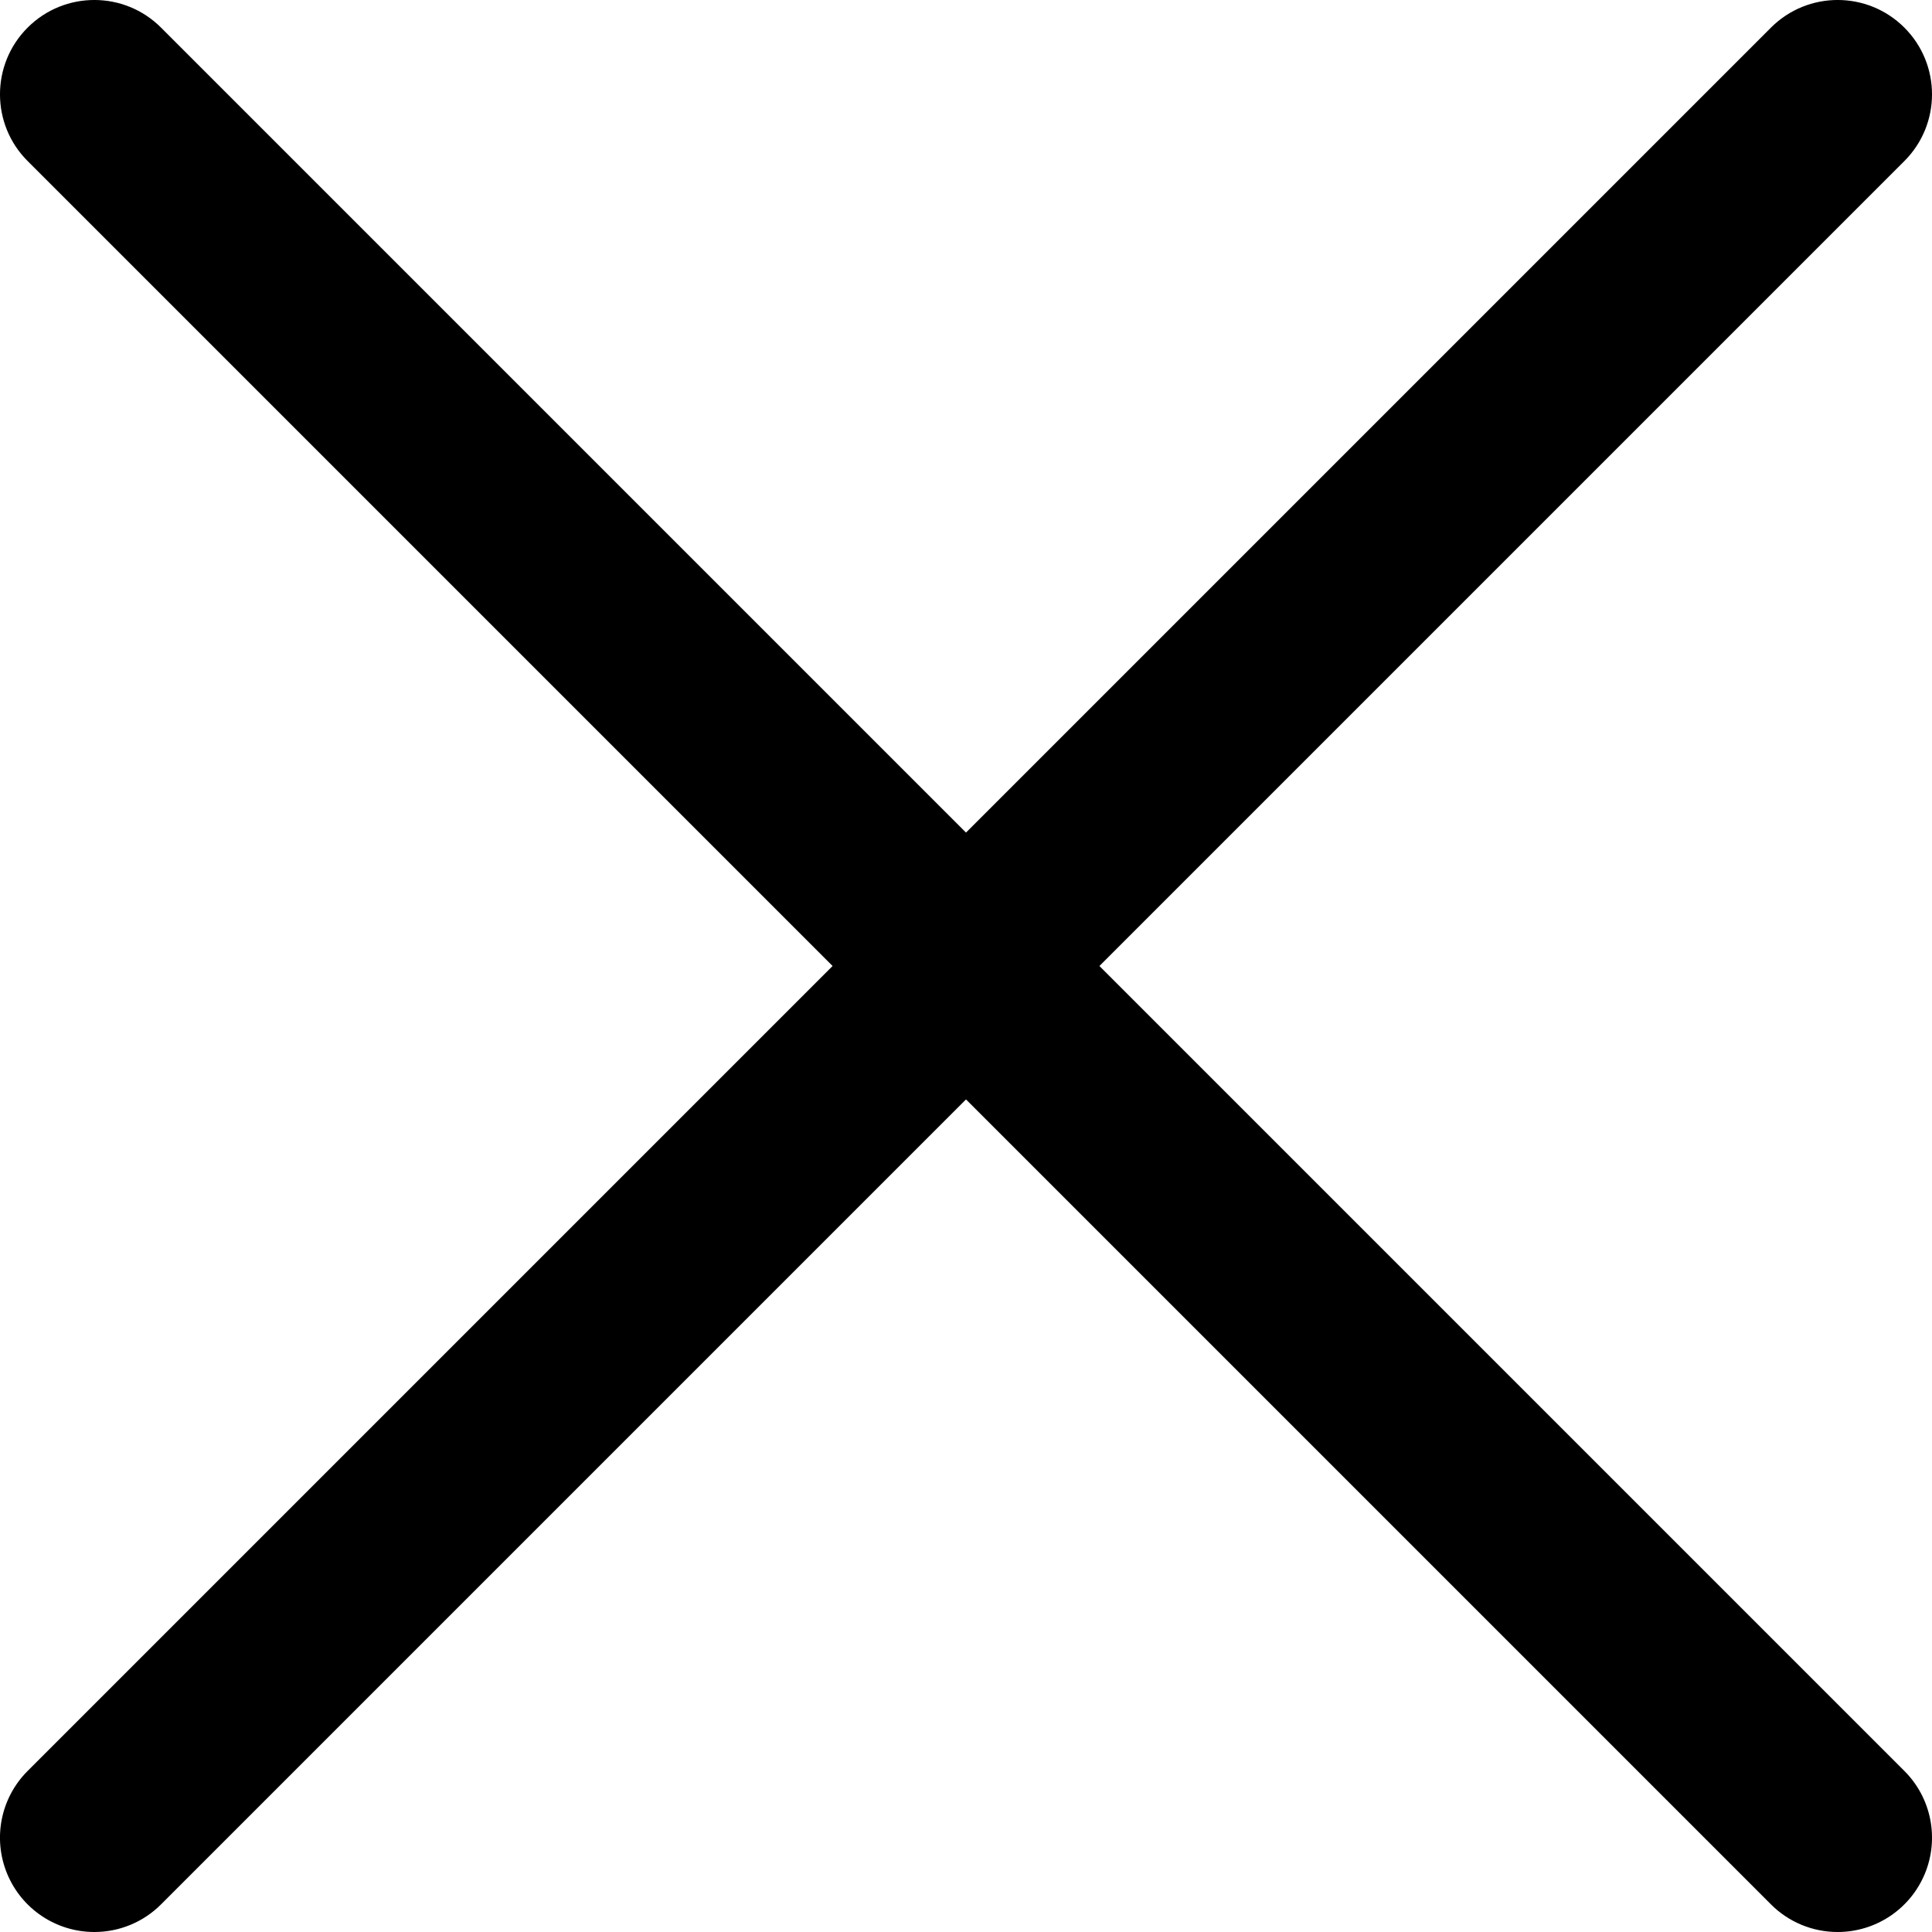
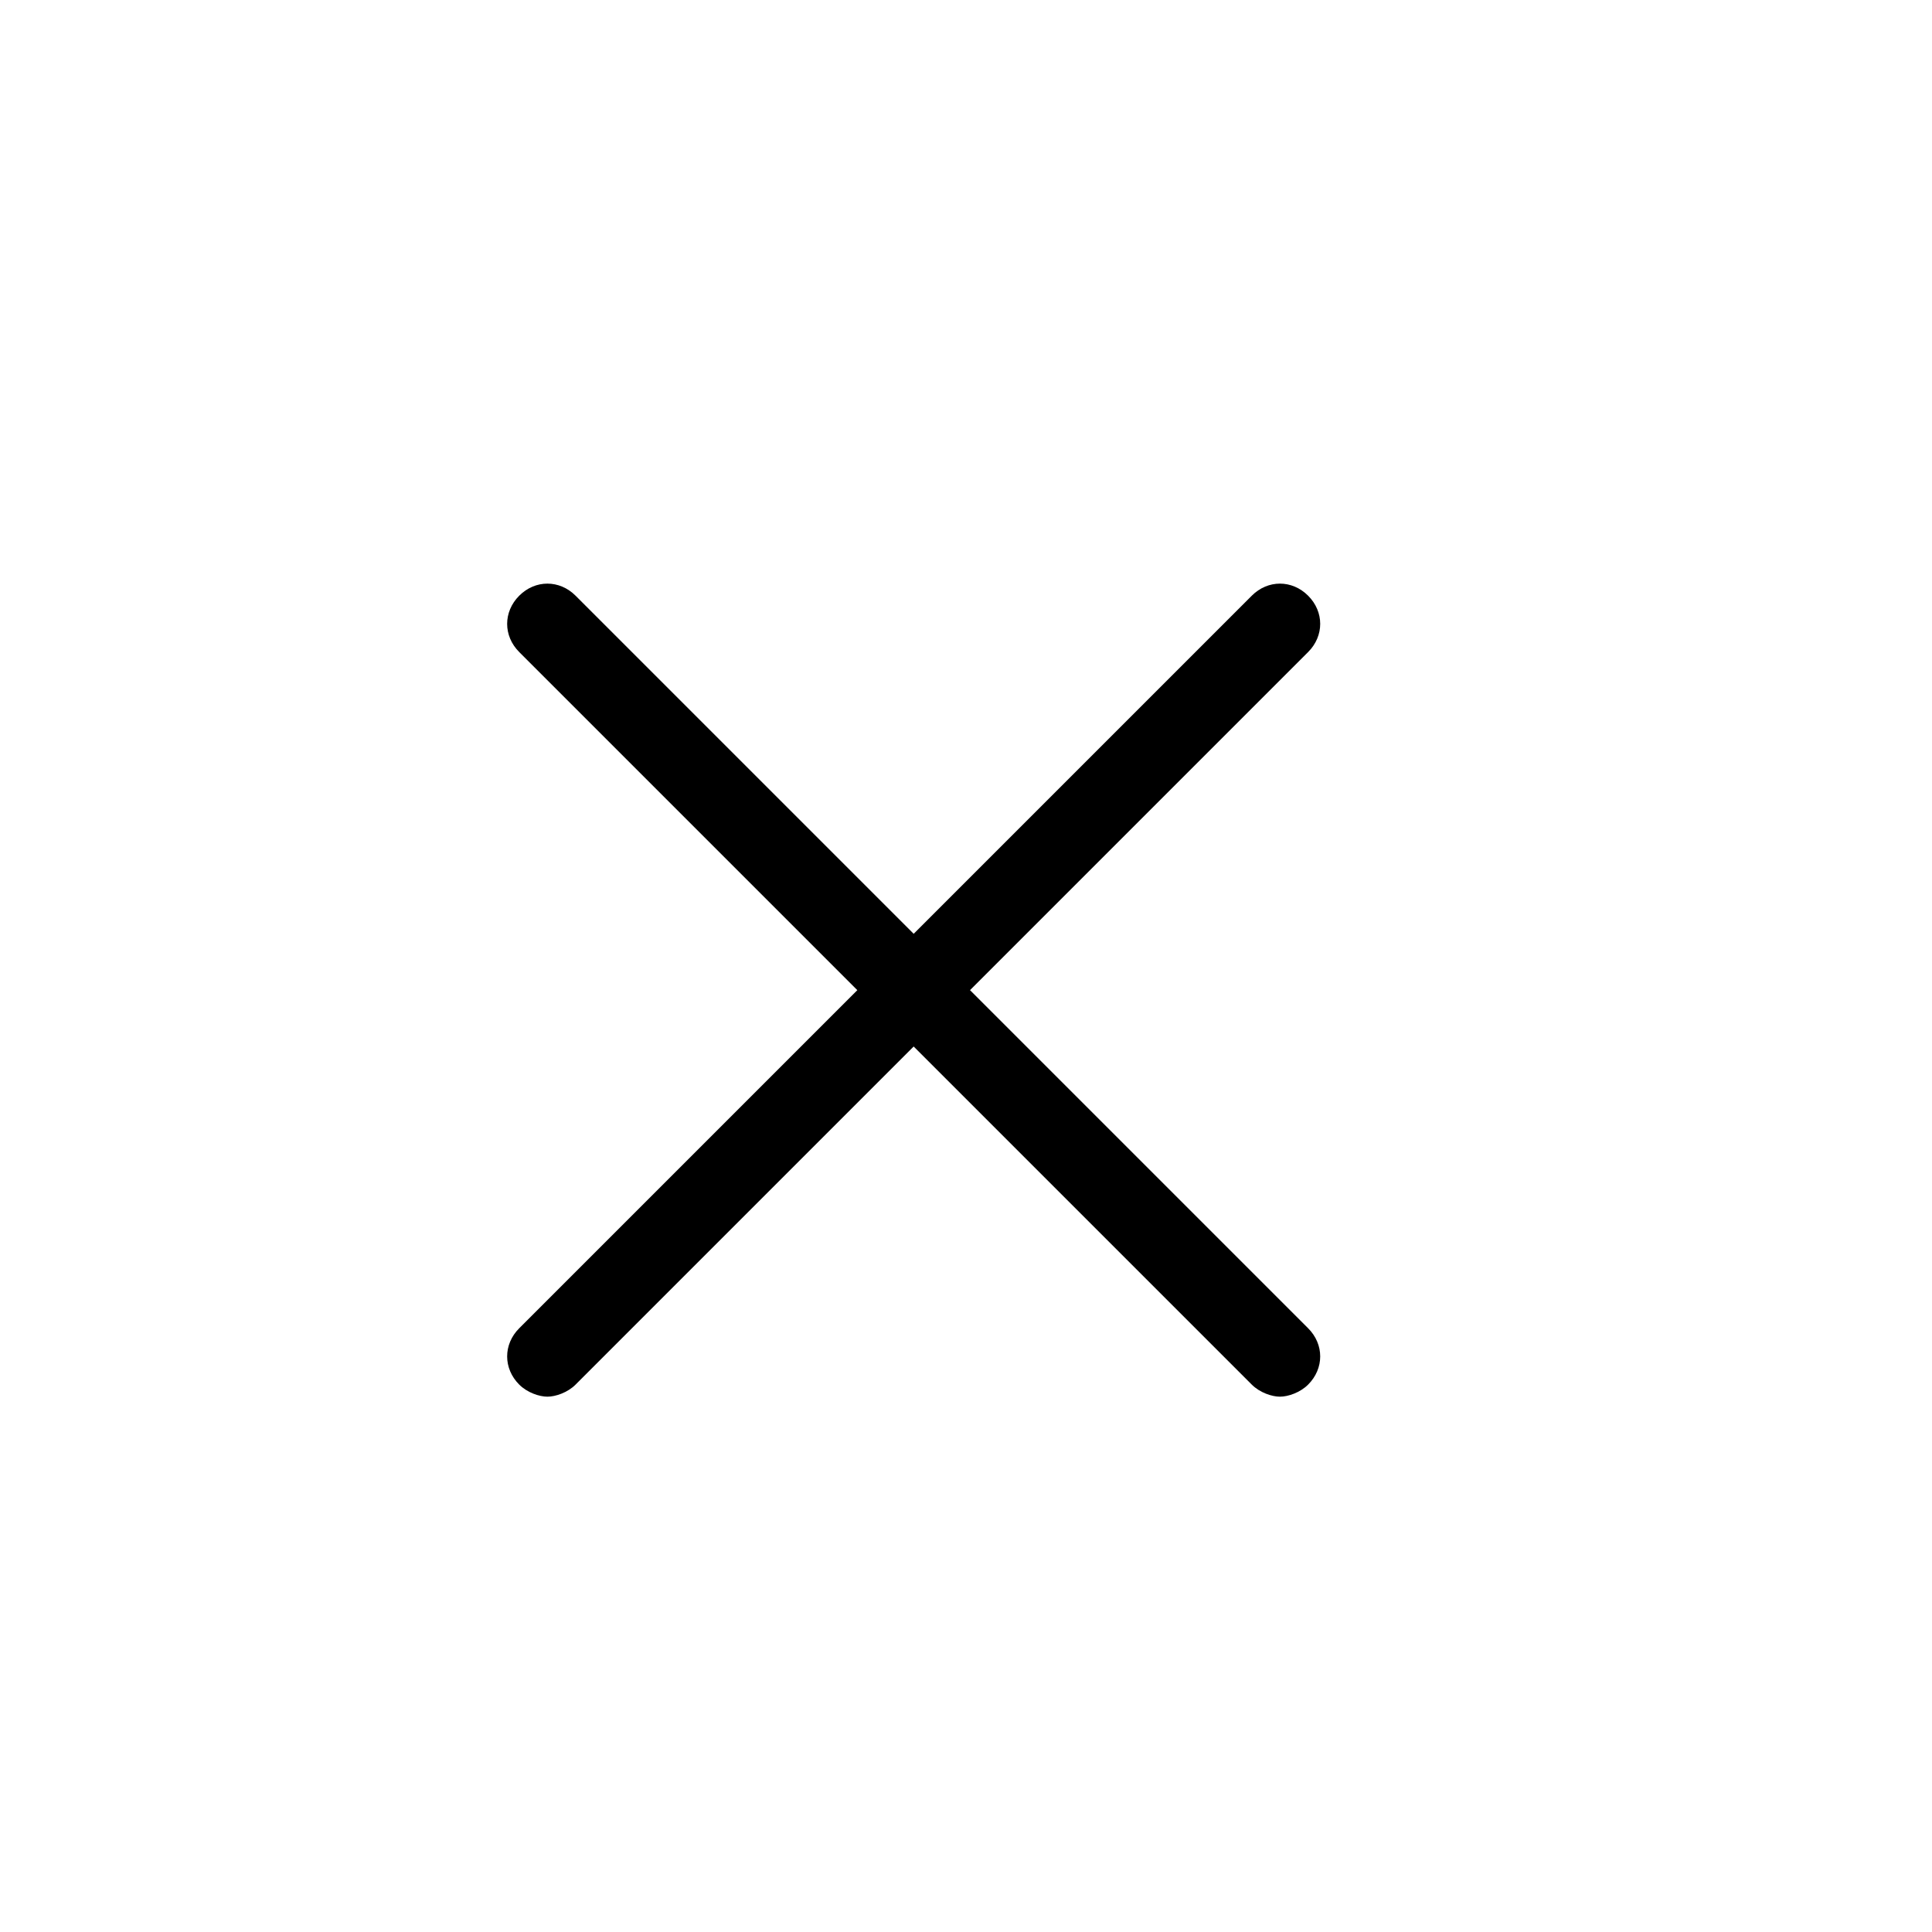
- <svg xmlns="http://www.w3.org/2000/svg" height="512" viewBox="0 0 512 512" width="512">
-   <g id="_02_User" data-name="02 User">
-     <path d="m25 512a25 25 0 0 1 -17.68-42.68l462-462a25 25 0 0 1 35.36 35.36l-462 462a24.93 24.93 0 0 1 -17.68 7.32z" />
-     <path d="m487 512a24.93 24.93 0 0 1 -17.68-7.32l-462-462a25 25 0 0 1 35.36-35.36l462 462a25 25 0 0 1 -17.68 42.68z" />
-   </g>
+ <svg xmlns="http://www.w3.org/2000/svg" id="Layer_1" enable-background="new 0 0 48 48" height="512" viewBox="0 0 48 48" width="512">
+   <path d="m32.5 33c.4.4.4 1 0 1.4-.2.2-.5.3-.7.3s-.5-.1-.7-.3l-8.4-8.4-8.4 8.4c-.2.2-.5.3-.7.3s-.5-.1-.7-.3c-.4-.4-.4-1 0-1.4l8.4-8.4-8.4-8.4c-.4-.4-.4-1 0-1.4s1-.4 1.4 0l8.4 8.4 8.4-8.4c.4-.4 1-.4 1.4 0s.4 1 0 1.4l-8.4 8.4z" />
</svg>
